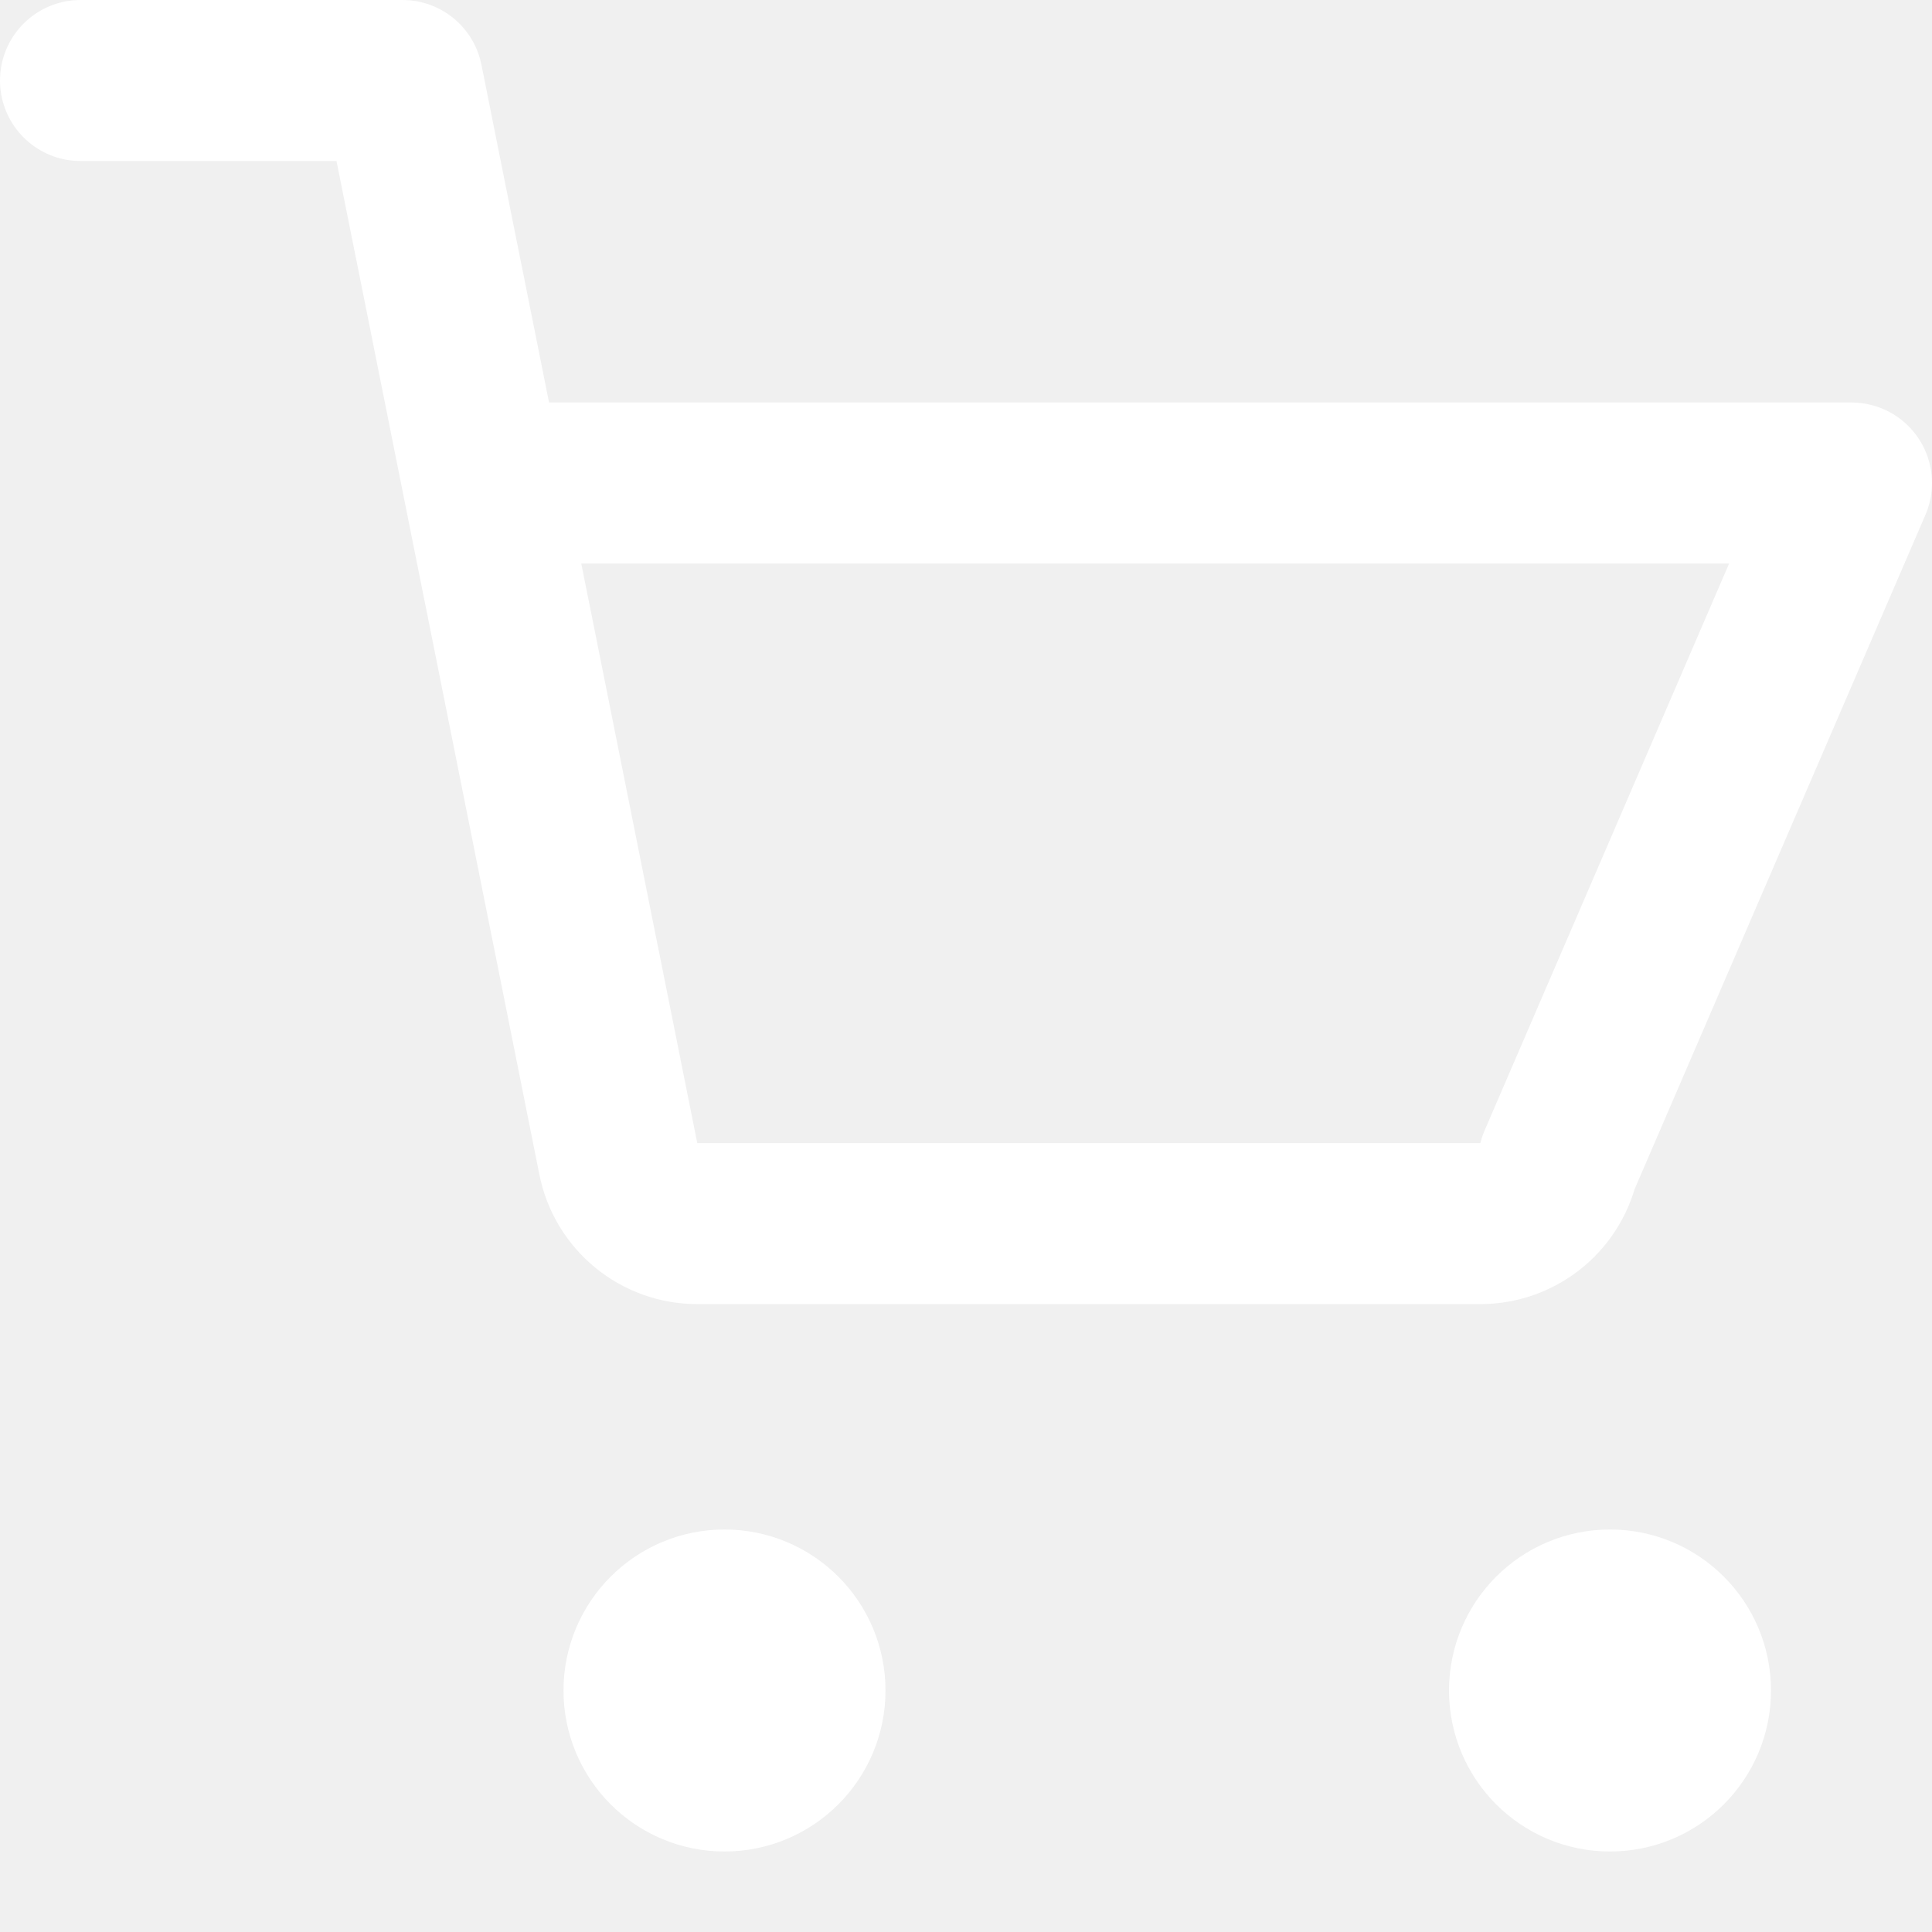
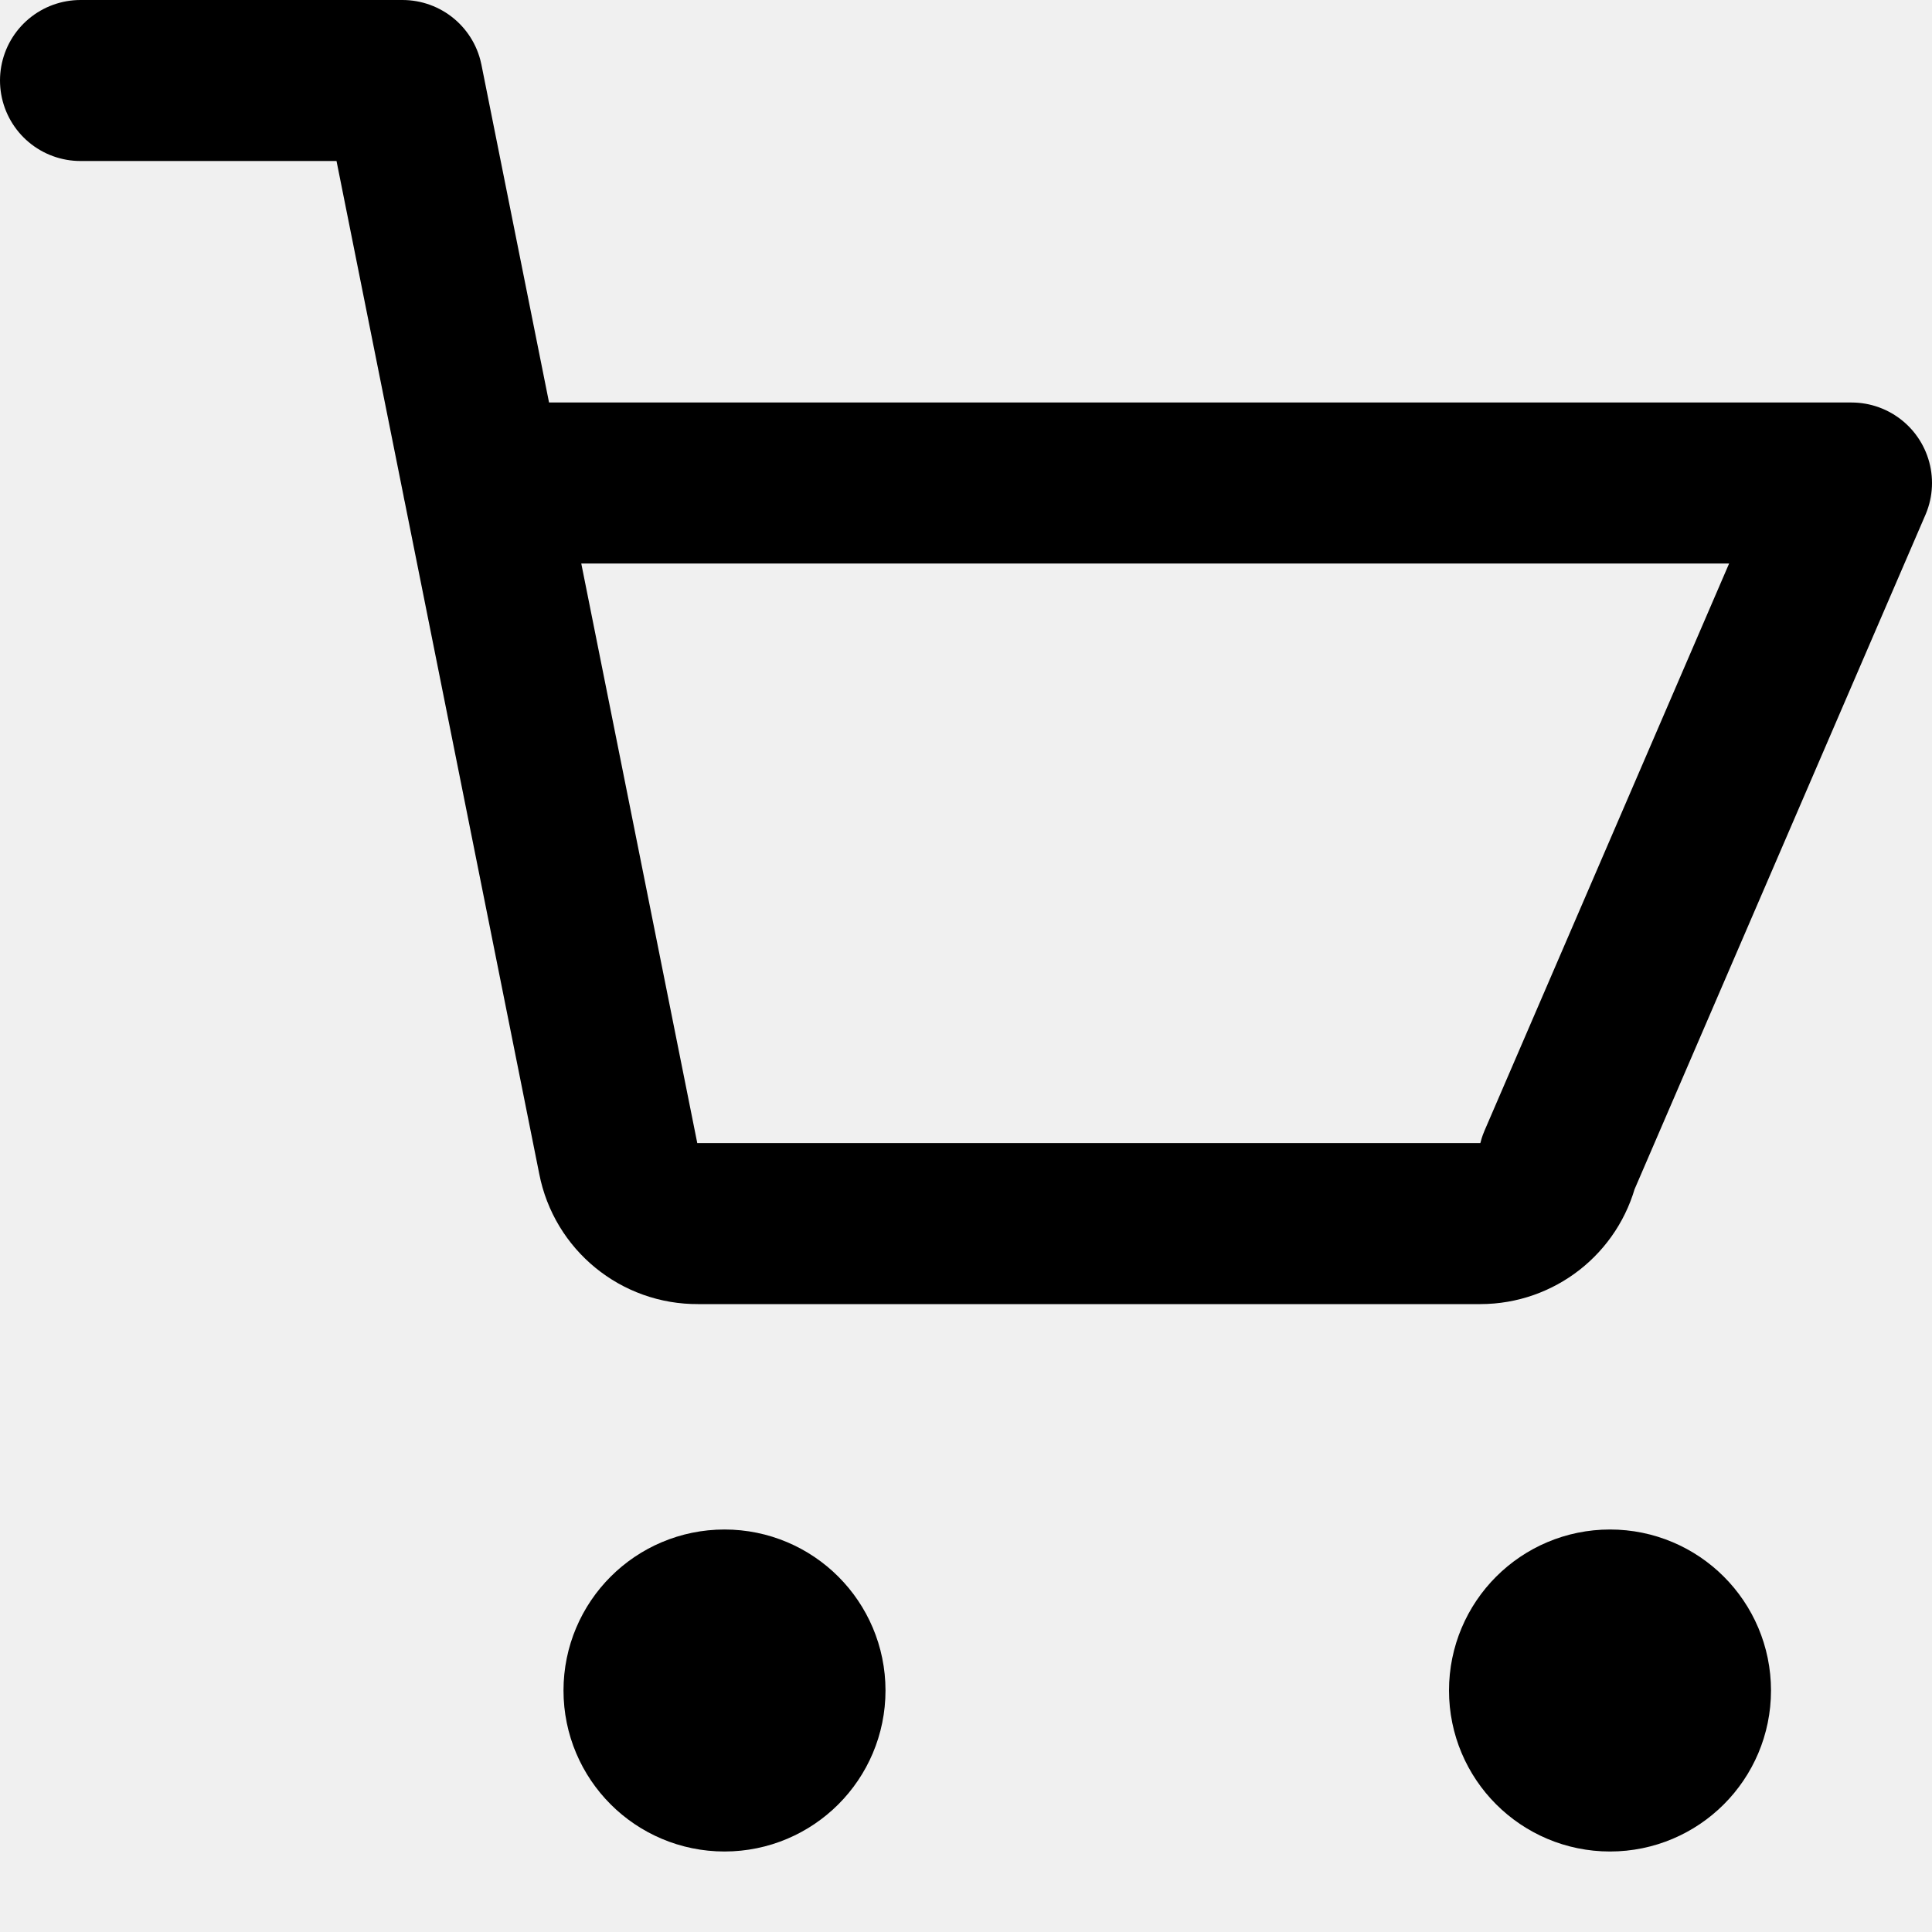
- <svg xmlns="http://www.w3.org/2000/svg" viewBox="0 0 24 24" width="24" height="24" fill="none" stroke="white" stroke-width="2" stroke-linecap="round" stroke-linejoin="round">
+ <svg xmlns="http://www.w3.org/2000/svg" viewBox="0 0 24 24" width="24" height="24" fill="none" stroke="currentColor" stroke-width="2" stroke-linecap="round" stroke-linejoin="round">
  <circle cx="9" cy="21" r="1" />
  <circle cx="20" cy="21" r="1" />
  <path d="M1 1h4l2.68 13.39a1 1 0 0 0 .99.81h9.72a1 1 0 0 0 .97-.76L23 6H6" />
</svg>
